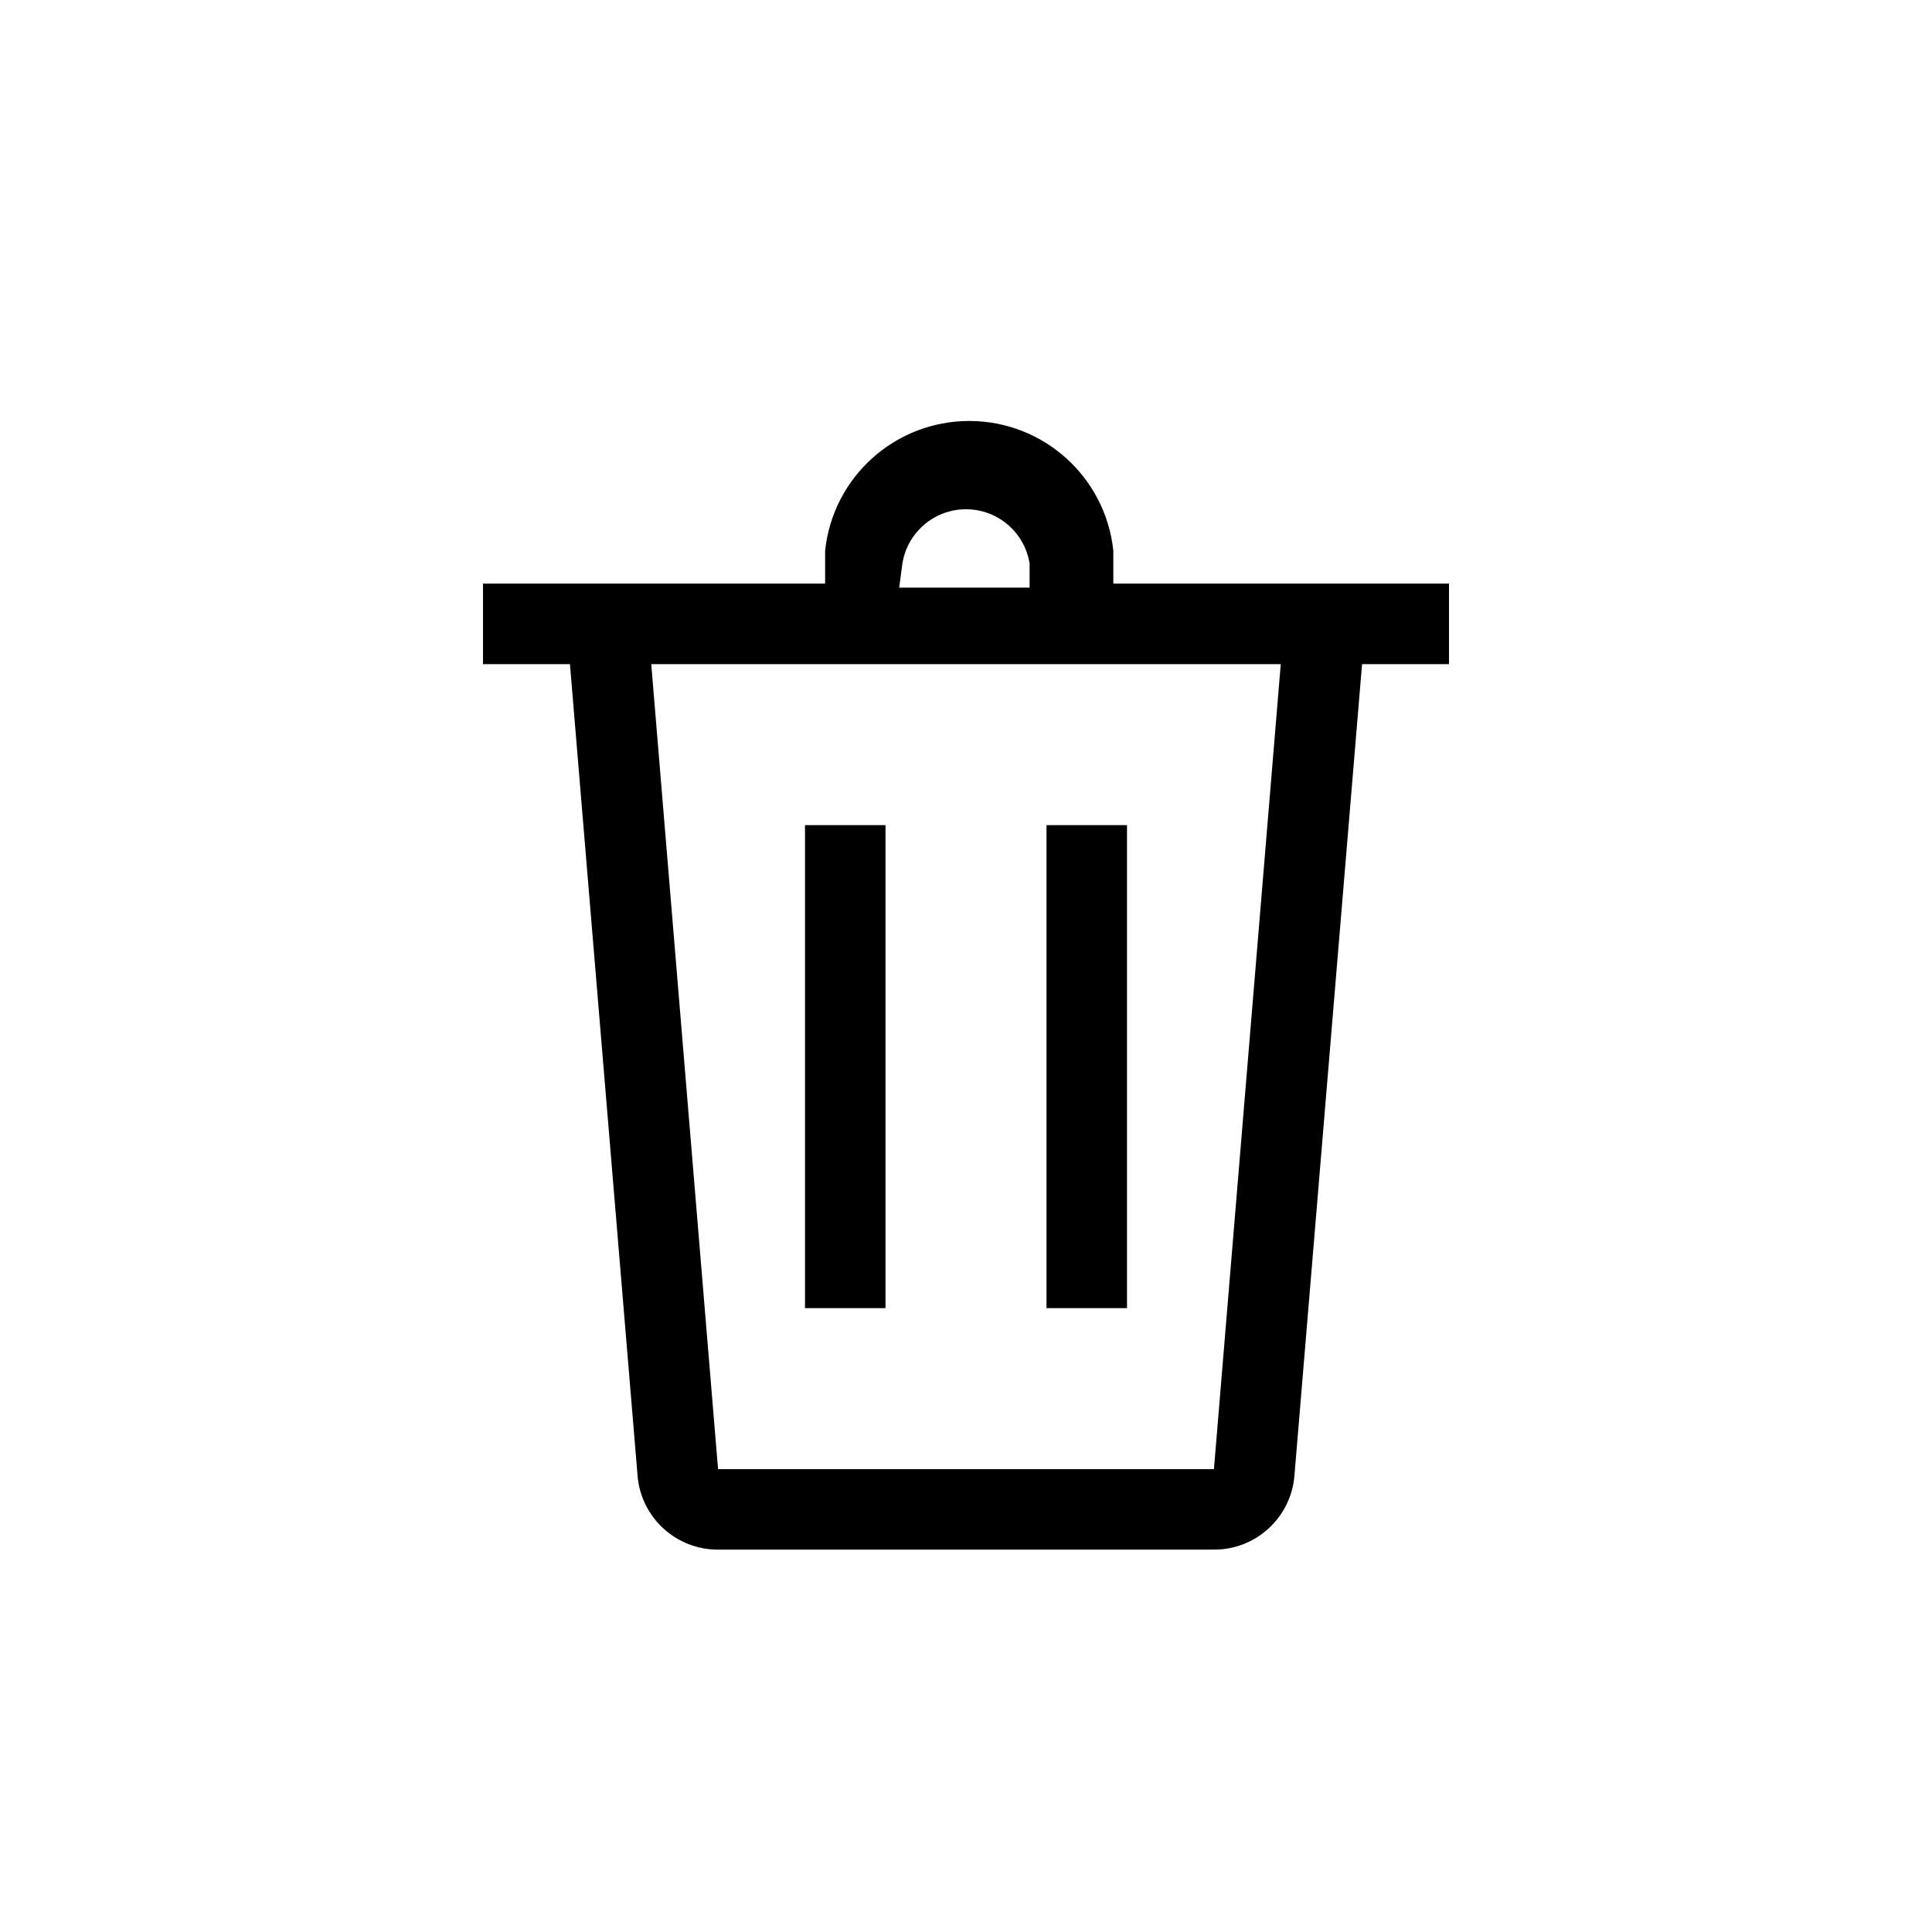
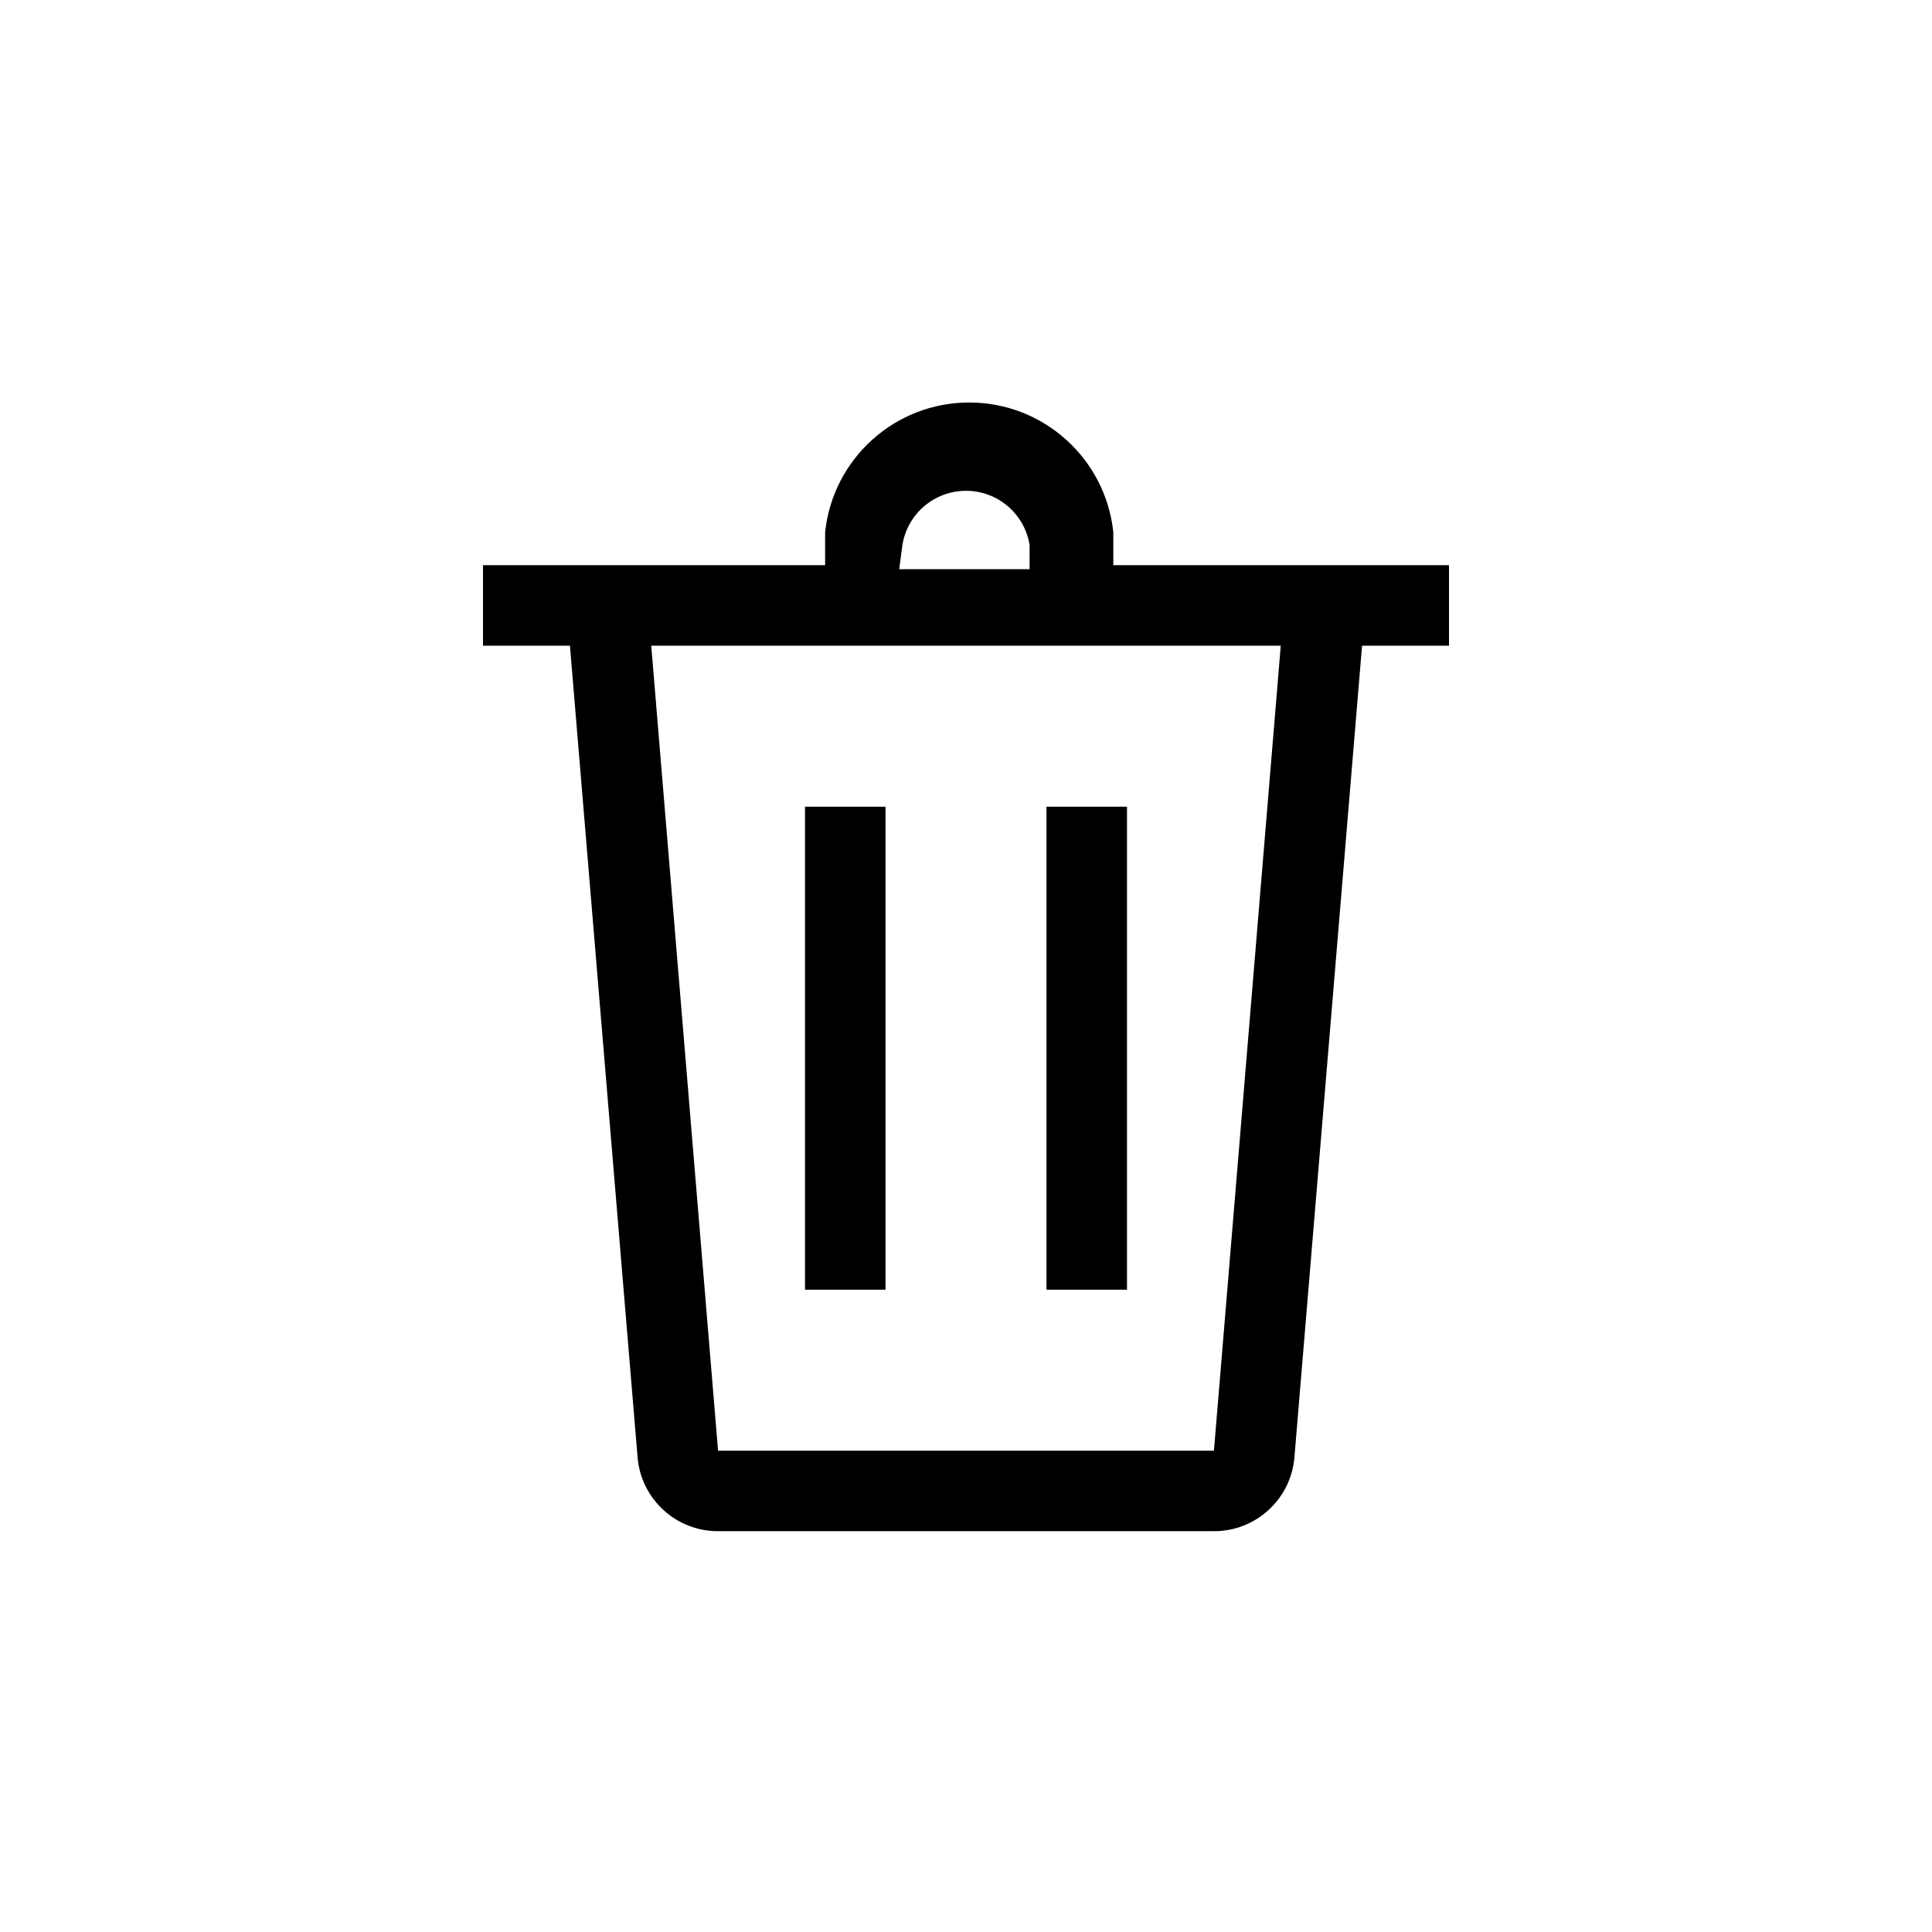
- <svg xmlns="http://www.w3.org/2000/svg" id="target" viewBox="0 0 24 24">
-   <path d="M18,7.25H13.83l0-.41a1.8,1.8,0,0,0-3.58,0l0,.41H6v1H7.08l.84,10.08a1,1,0,0,0,1,.92h6.16a1,1,0,0,0,1-.92l.84-10.08H18Zm-2.92,11H8.92l-.83-10h7.82ZM11.21,7a.8.8,0,0,1,1.58,0l0,.3H11.17Z" />
-   <rect x="10" y="10.25" width="1" height="6" />
-   <rect x="13" y="10.25" width="1" height="6" />
+ <svg xmlns="http://www.w3.org/2000/svg" width="24px" height="24px" viewBox="0 0 24 24" version="1.1">
+   <defs />
+   <g id="Page-1" stroke="none" stroke-width="1" fill="none" fill-rule="evenodd">
+     <g id="Trash">
+       <rect id="24x24" x="0" y="0" width="24" height="24" />
+       <path d="M18,7.021 L13.83,7.021 L13.83,6.611 C13.733,5.695 12.961,5 12.04,5 C11.119,5 10.347,5.695 10.25,6.611 L10.25,7.021 L6,7.021 L6,8.021 L7.08,8.021 L7.92,18.101 C7.962,18.621 8.398,19.022 8.92,19.021 L15.08,19.021 C15.602,19.022 16.038,18.621 16.08,18.101 L16.92,8.021 L18,8.021 L18,7.021 Z M15.08,18.021 L8.92,18.021 L8.09,8.021 L15.91,8.021 L15.08,18.021 Z M11.21,6.771 C11.272,6.382 11.607,6.097 12,6.097 C12.393,6.097 12.728,6.382 12.79,6.771 L12.79,7.071 L11.17,7.071 L11.21,6.771 Z M10,10.021 L11,10.021 L11,16.021 L10,16.021 L10,10.021 Z M13,10.021 L14,10.021 L14,16.021 L13,16.021 L13,10.021 Z" id="Shape" fill="#000000" fill-rule="nonzero" />
+     </g>
+   </g>
</svg>
